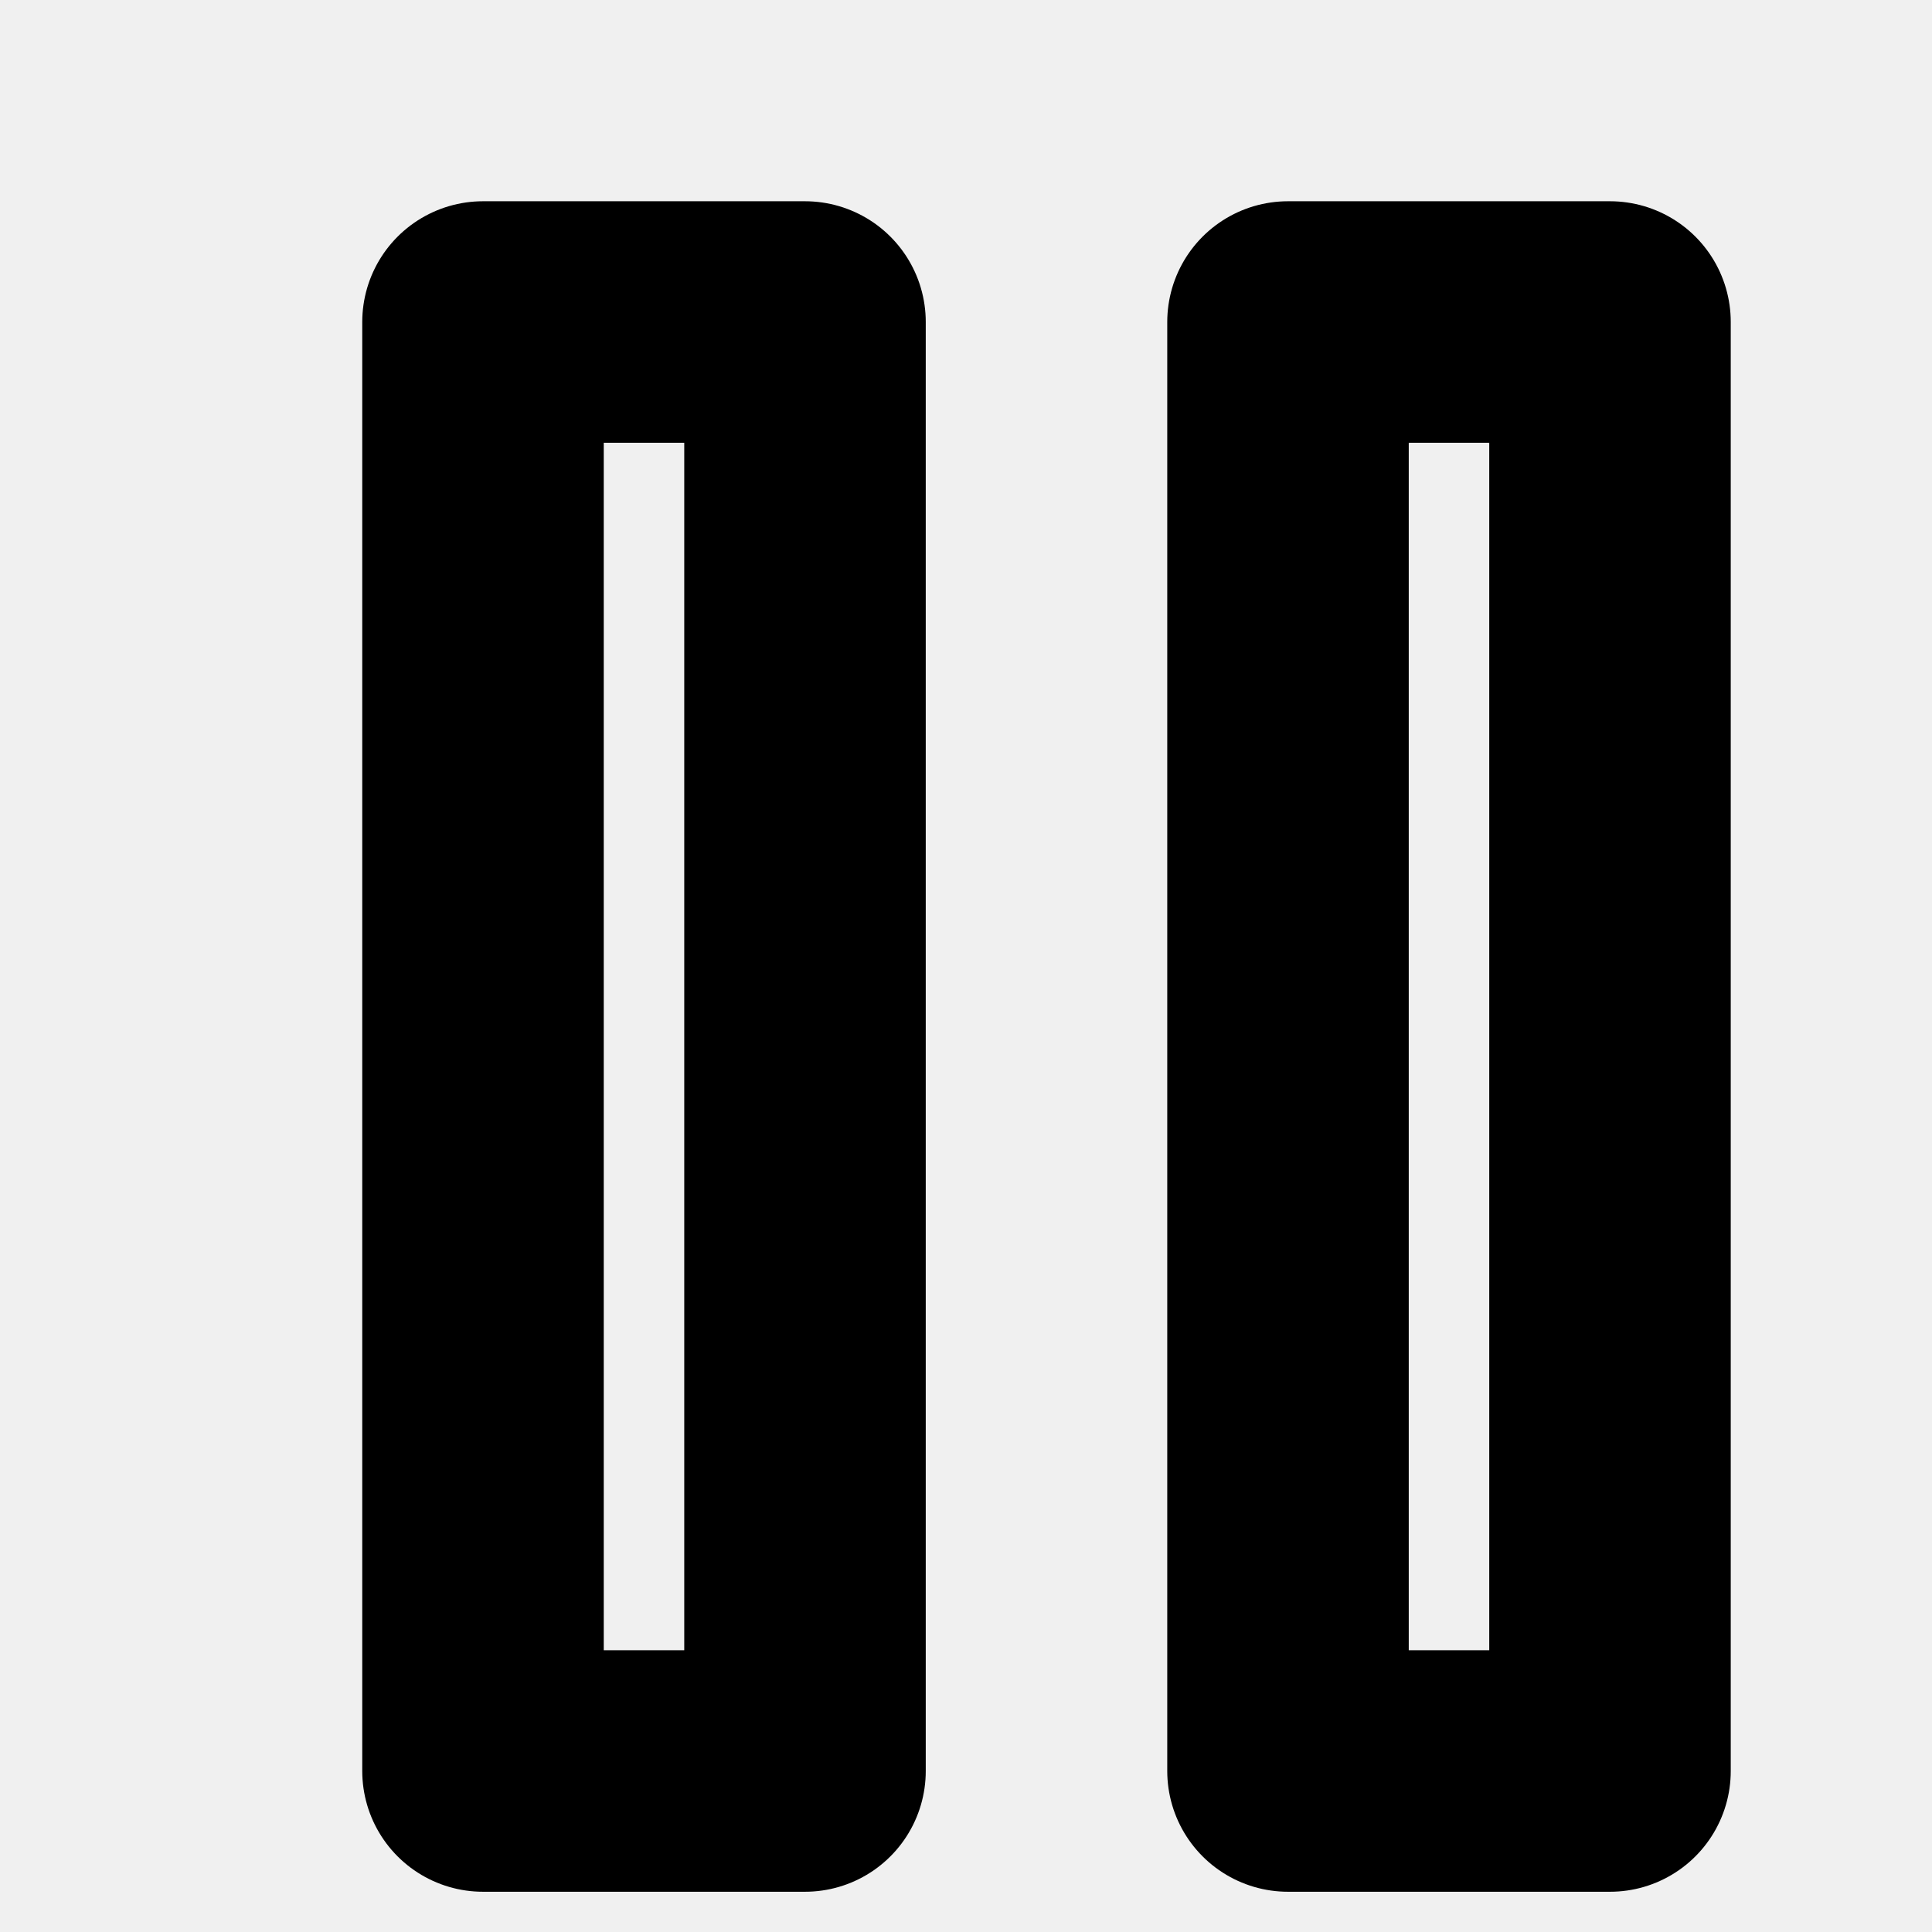
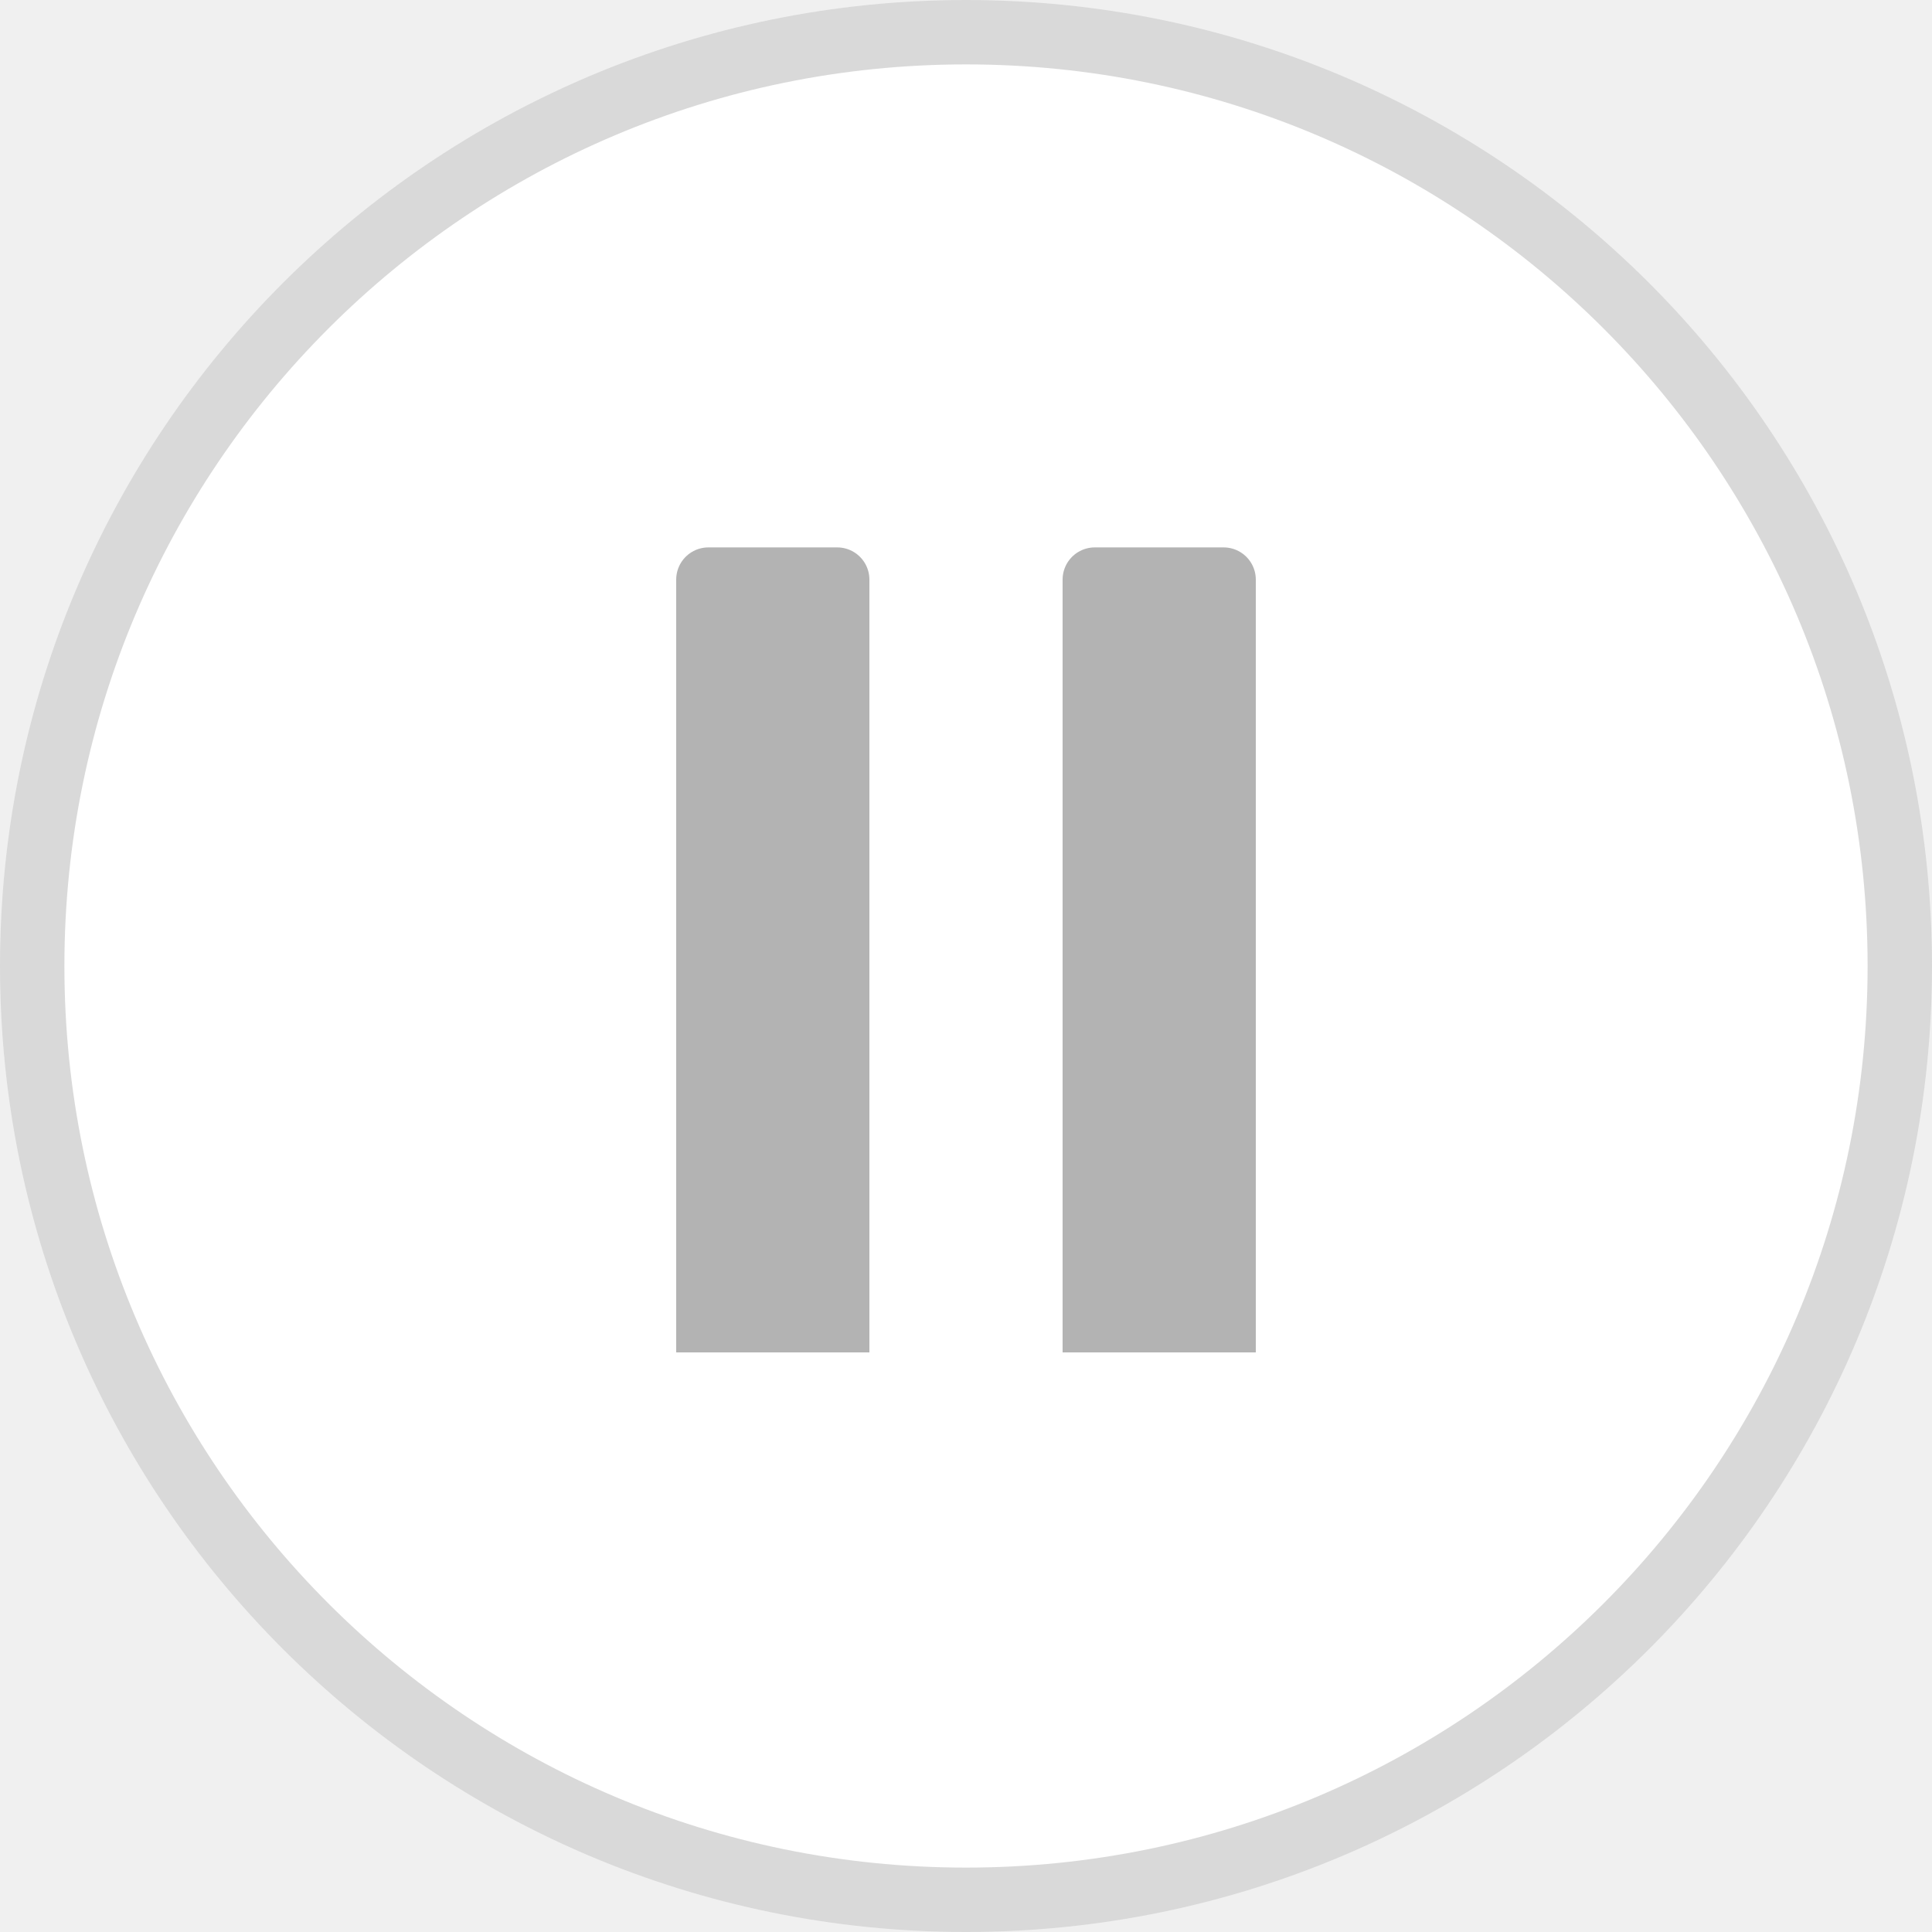
- <svg xmlns="http://www.w3.org/2000/svg" width="24" height="24" viewBox="0 0 24 24" fill="none">
-   <path d="M10 4H6V22H10V4Z" stroke="black" stroke-width="3" stroke-linecap="round" stroke-linejoin="round" />
-   <path d="M20 4H16V22H20V4Z" stroke="black" stroke-width="3" stroke-linecap="round" stroke-linejoin="round" />
+ <svg xmlns="http://www.w3.org/2000/svg" width="30" height="30" viewBox="0 0 30 30" fill="none">
+   <circle cx="15" cy="15" r="15" fill="white" />
+   <circle cx="15" cy="15" r="14.5" stroke="black" stroke-opacity="0.15" />
+   <g clip-path="url(#clip0_62_211)">
+     <path d="M13 9H11V21H13V9Z" fill="#B3B3B3" stroke="#B3B3B3" stroke-linecap="round" stroke-linejoin="round" />
+     <path d="M19 9H17V21H19V9Z" fill="black" fill-opacity="0.3" stroke="#B3B3B3" stroke-linecap="round" stroke-linejoin="round" />
+   </g>
+   <defs>
+     <clipPath id="clip0_62_211">
+       <rect width="13" height="13" fill="white" transform="translate(8 8)" />
+     </clipPath>
+   </defs>
</svg>
